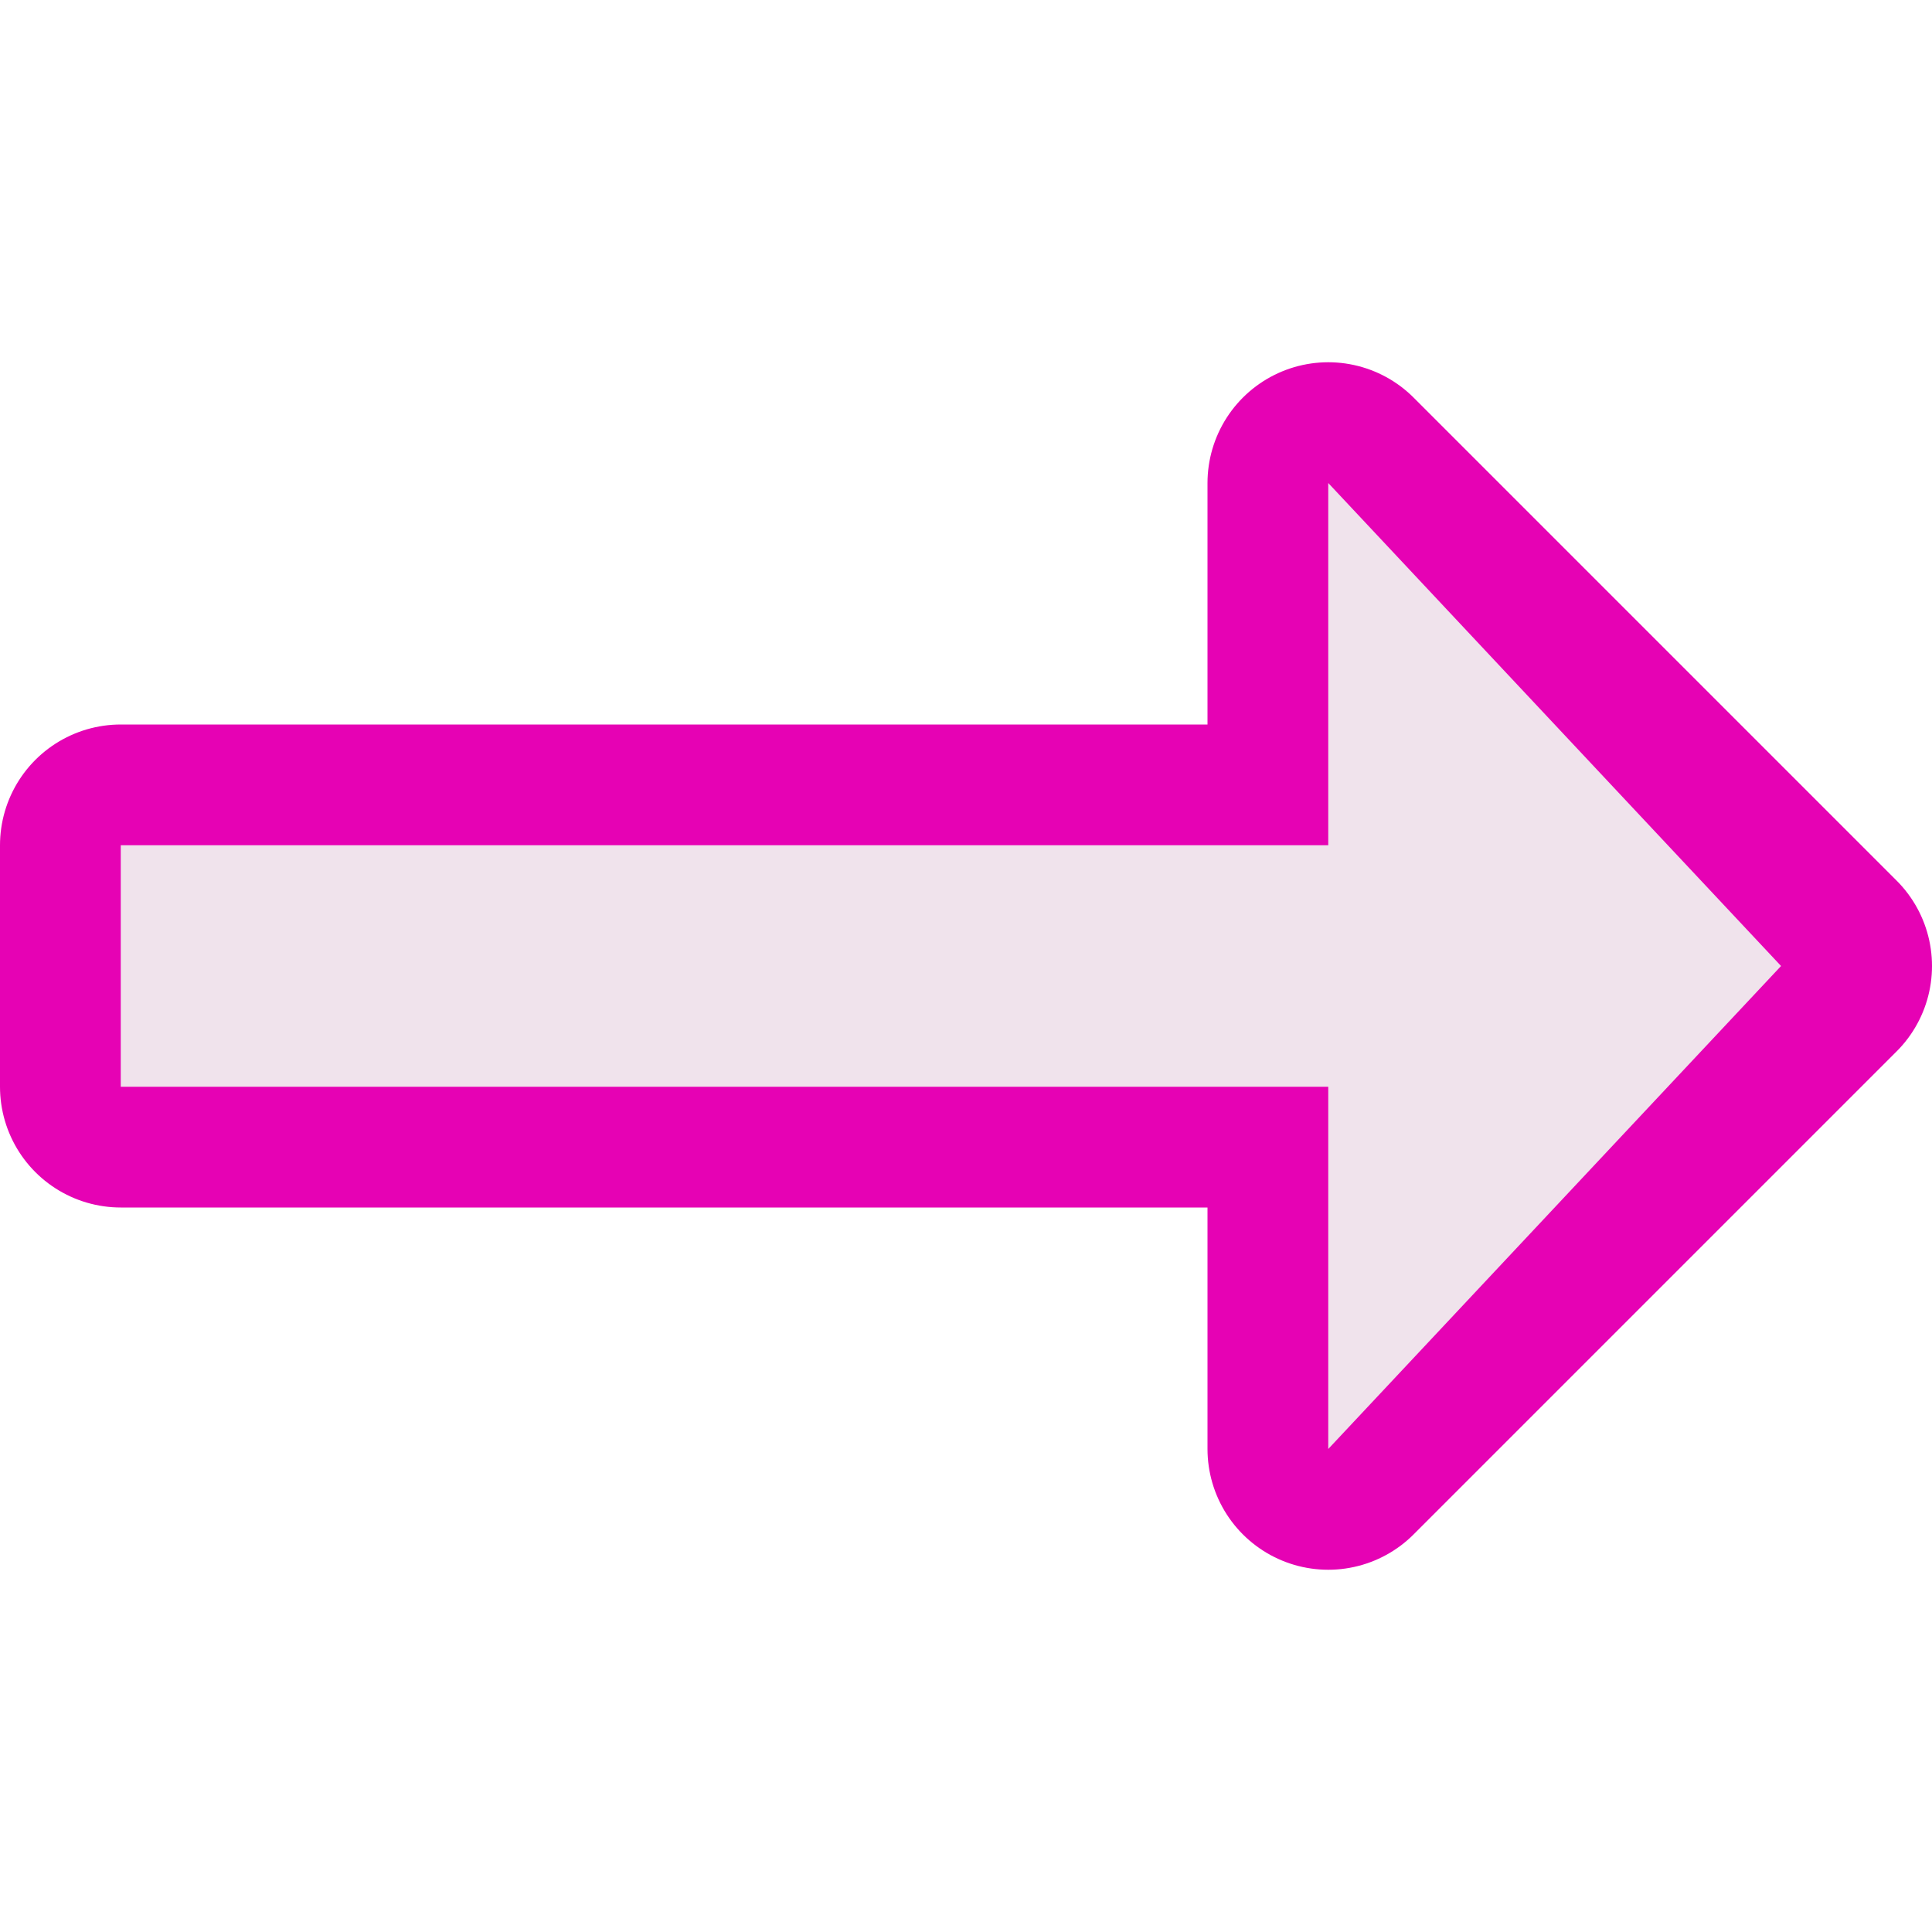
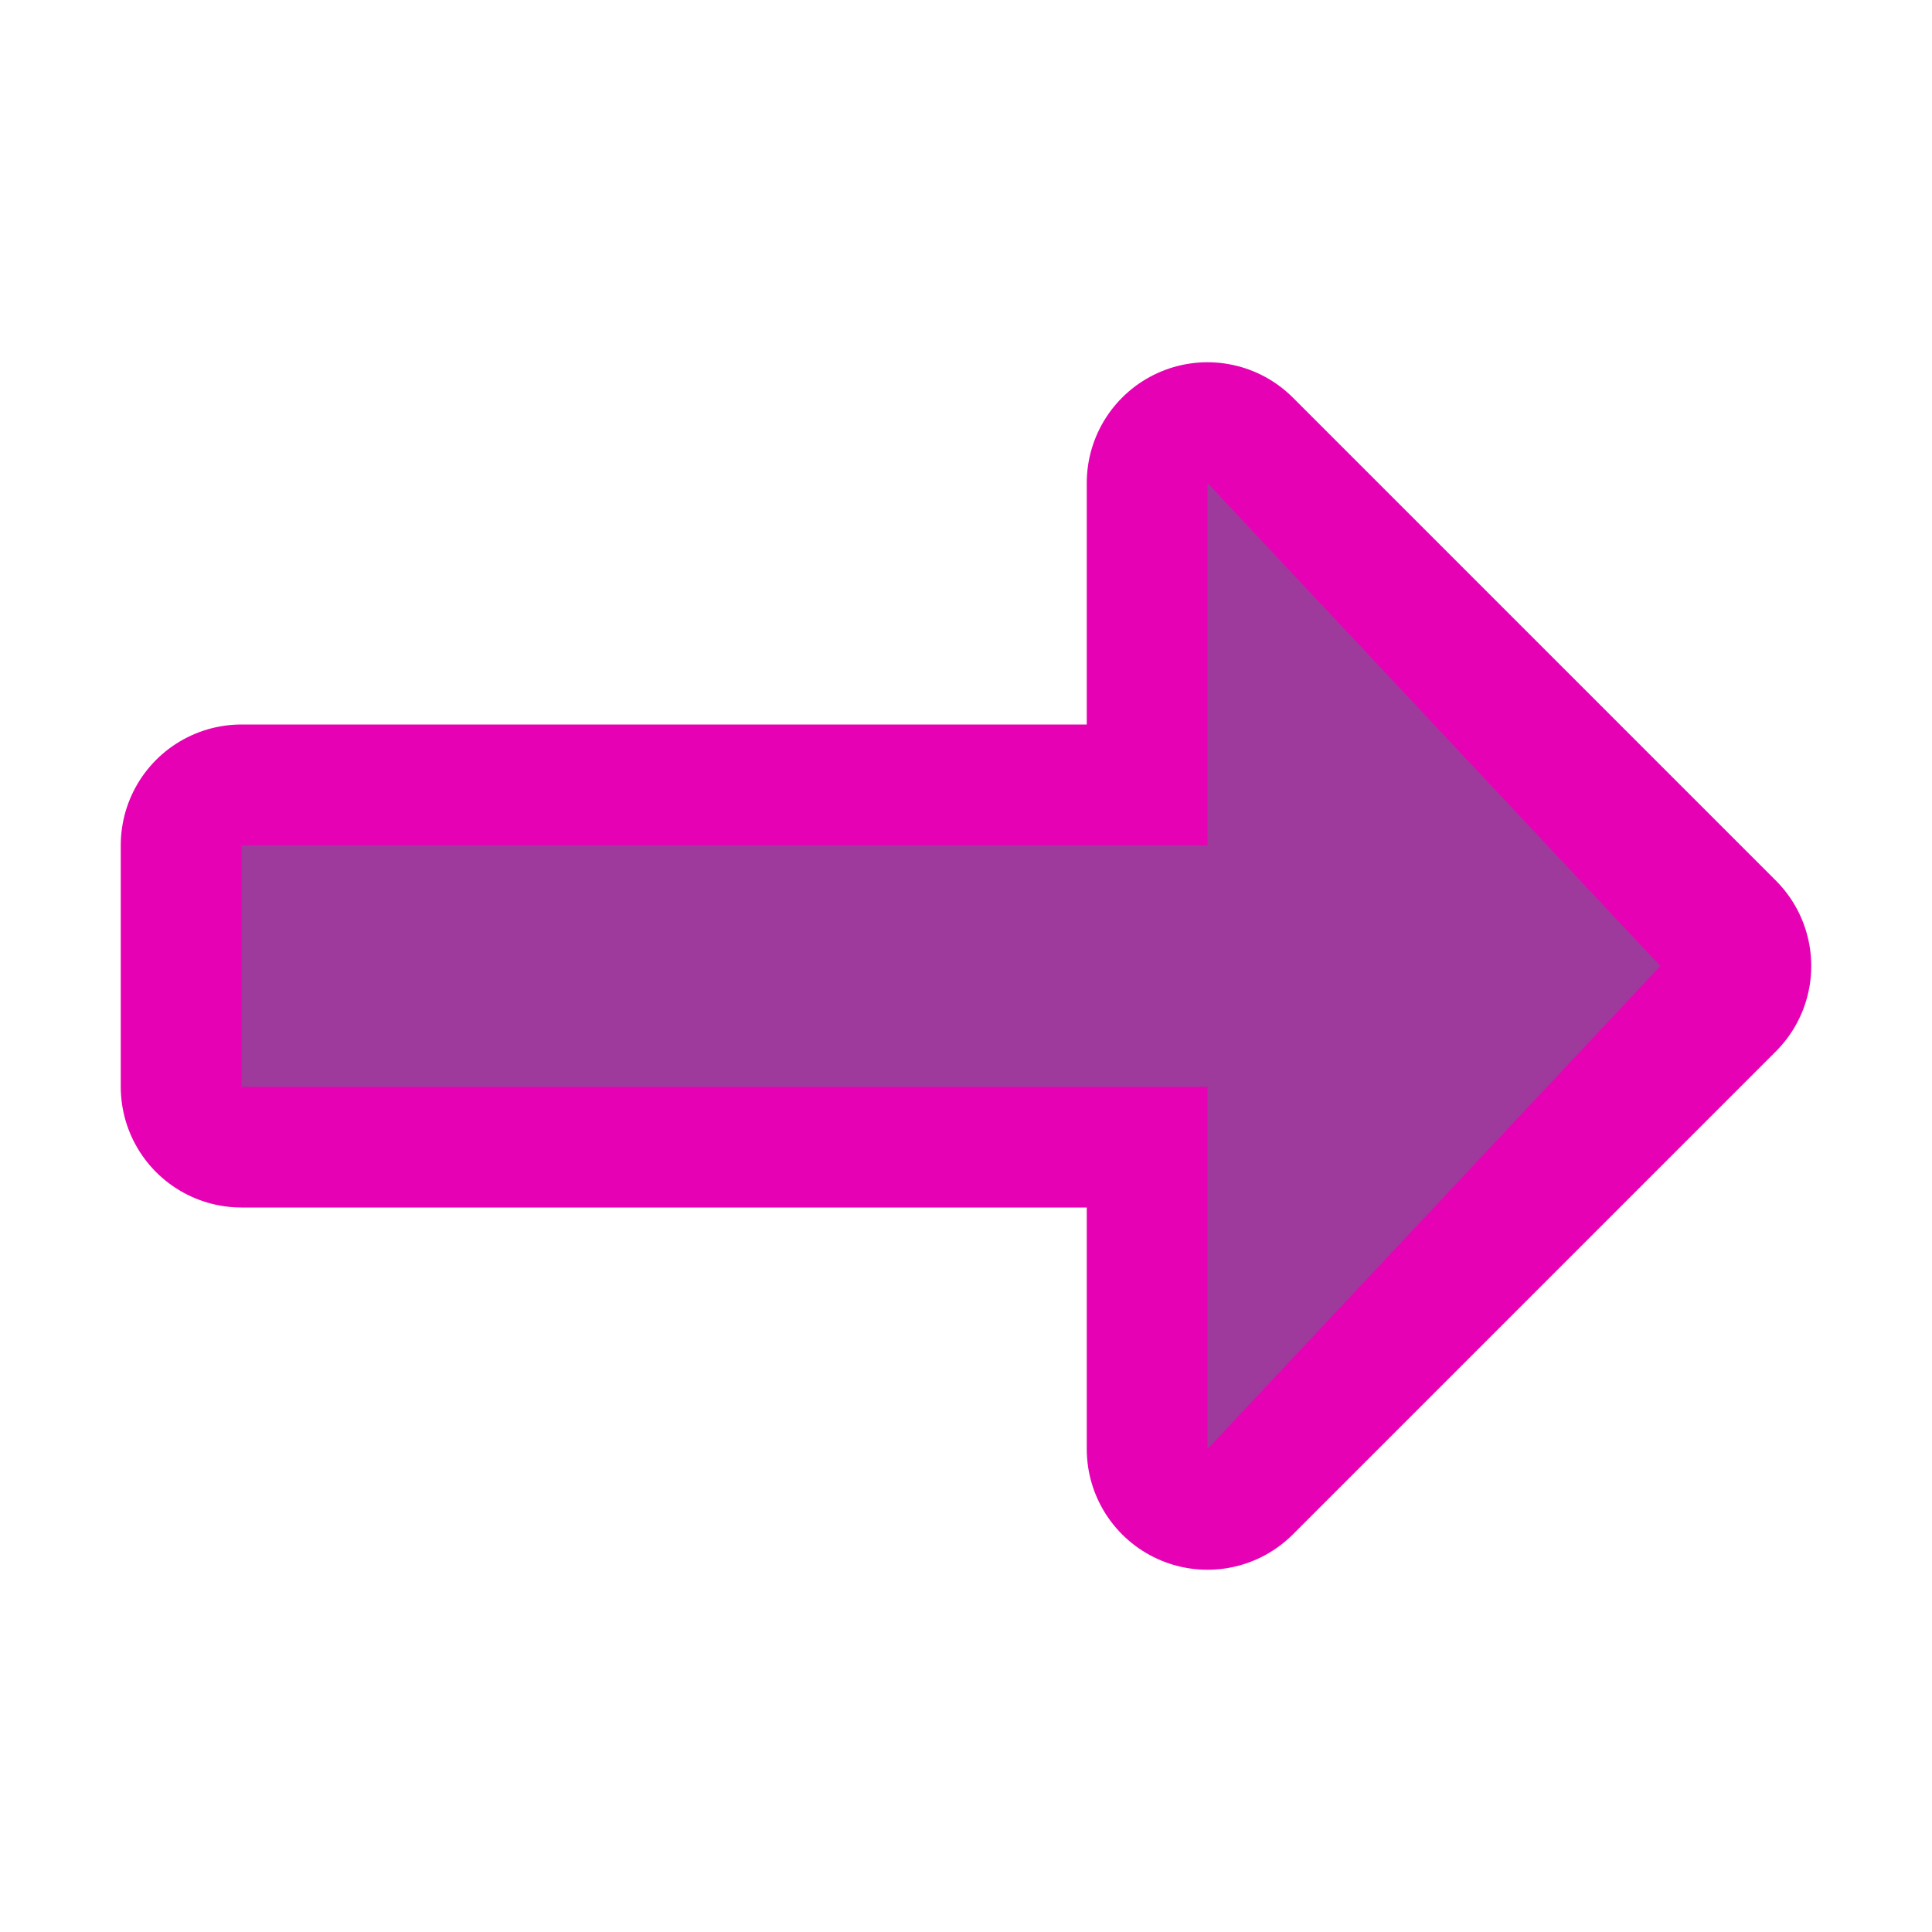
<svg xmlns="http://www.w3.org/2000/svg" height="16" width="16" version="1.1" id="svg35">
  <defs id="defs39" />
  <filter id="a">
    <feGaussianBlur stdDeviation=".385" id="feGaussianBlur2" />
  </filter>
-   <linearGradient id="b" gradientUnits="userSpaceOnUse" x1="87.231" x2="114.639" y1="9.712" y2="112">
+   <linearGradient id="b" gradientUnits="userSpaceOnUse" x1="87.231" x2="114.639" y1="9.712" y2="112" gradientTransform="matrix(0,0.125,0.125,0,-1,-5.5)">
    <stop offset="0" stop-color="#2c72c7" id="stop5" />
    <stop offset="1" stop-color="#00438a" id="stop7" />
  </linearGradient>
-   <linearGradient id="c" gradientUnits="userSpaceOnUse" x1="114.378" x2="112.954" y1="25.787" y2="115.697">
+   <linearGradient id="c" gradientUnits="userSpaceOnUse" x1="114.378" x2="112.954" y1="25.787" y2="115.697" gradientTransform="matrix(0,0.125,0.125,0,-1,-5.5)">
    <stop offset="0" stop-color="#bbd6ff" id="stop10" />
    <stop offset="1" stop-color="#0057ae" id="stop12" />
  </linearGradient>
  <linearGradient id="d" gradientUnits="userSpaceOnUse" x1="124.5" x2="135.746" y1="108.5" y2="-13.567">
    <stop offset="0" stop-color="#fff" id="stop15" />
    <stop offset="1" stop-color="#fff" stop-opacity="0" id="stop17" />
  </linearGradient>
-   <linearGradient id="e" gradientTransform="matrix(1 0 0 -1 0 140)" gradientUnits="userSpaceOnUse" x1="104" x2="104" y1="120" y2="57.111">
+   <linearGradient id="e" gradientTransform="matrix(0,0.125,0.125,0,-1.5,-5.5)" gradientUnits="userSpaceOnUse" x1="104" x2="104" y1="120" y2="57.111">
    <stop offset="0" stop-color="#d4e2f3" id="stop20" />
    <stop offset="1" stop-color="#fff" stop-opacity="0" id="stop22" />
  </linearGradient>
-   <g transform="matrix(0,0.125,0.125,0,0,-5.5)" id="g33">
-     <path d="M 108,120 76,88 h 24 V 8 h 16 v 80 h 24 z" id="path25" style="fill:none;stroke:#e602b4;stroke-width:16;stroke-linecap:round;stroke-linejoin:round;stroke-opacity:1" />
-     <path d="M 108,118 76,88 h 24 V 8 h 16 v 80 h 24 z" id="path27" style="fill:#f0e3ec;fill-rule:evenodd" />
-   </g>
+   <path style="fill:none;stroke:#e602b4;stroke-width:2;stroke-linecap:round;stroke-linejoin:round" id="path25" d="M 14,8 10,4 V 7 H 2 v 2 h 8 v 3 z" />
+   <path style="fill:#9d3a9b;fill-rule:evenodd;stroke-width:0.125" id="path27" d="M 13.75,8 10,4 V 7 H 2 v 2 h 8 v 3 z" />
</svg>
